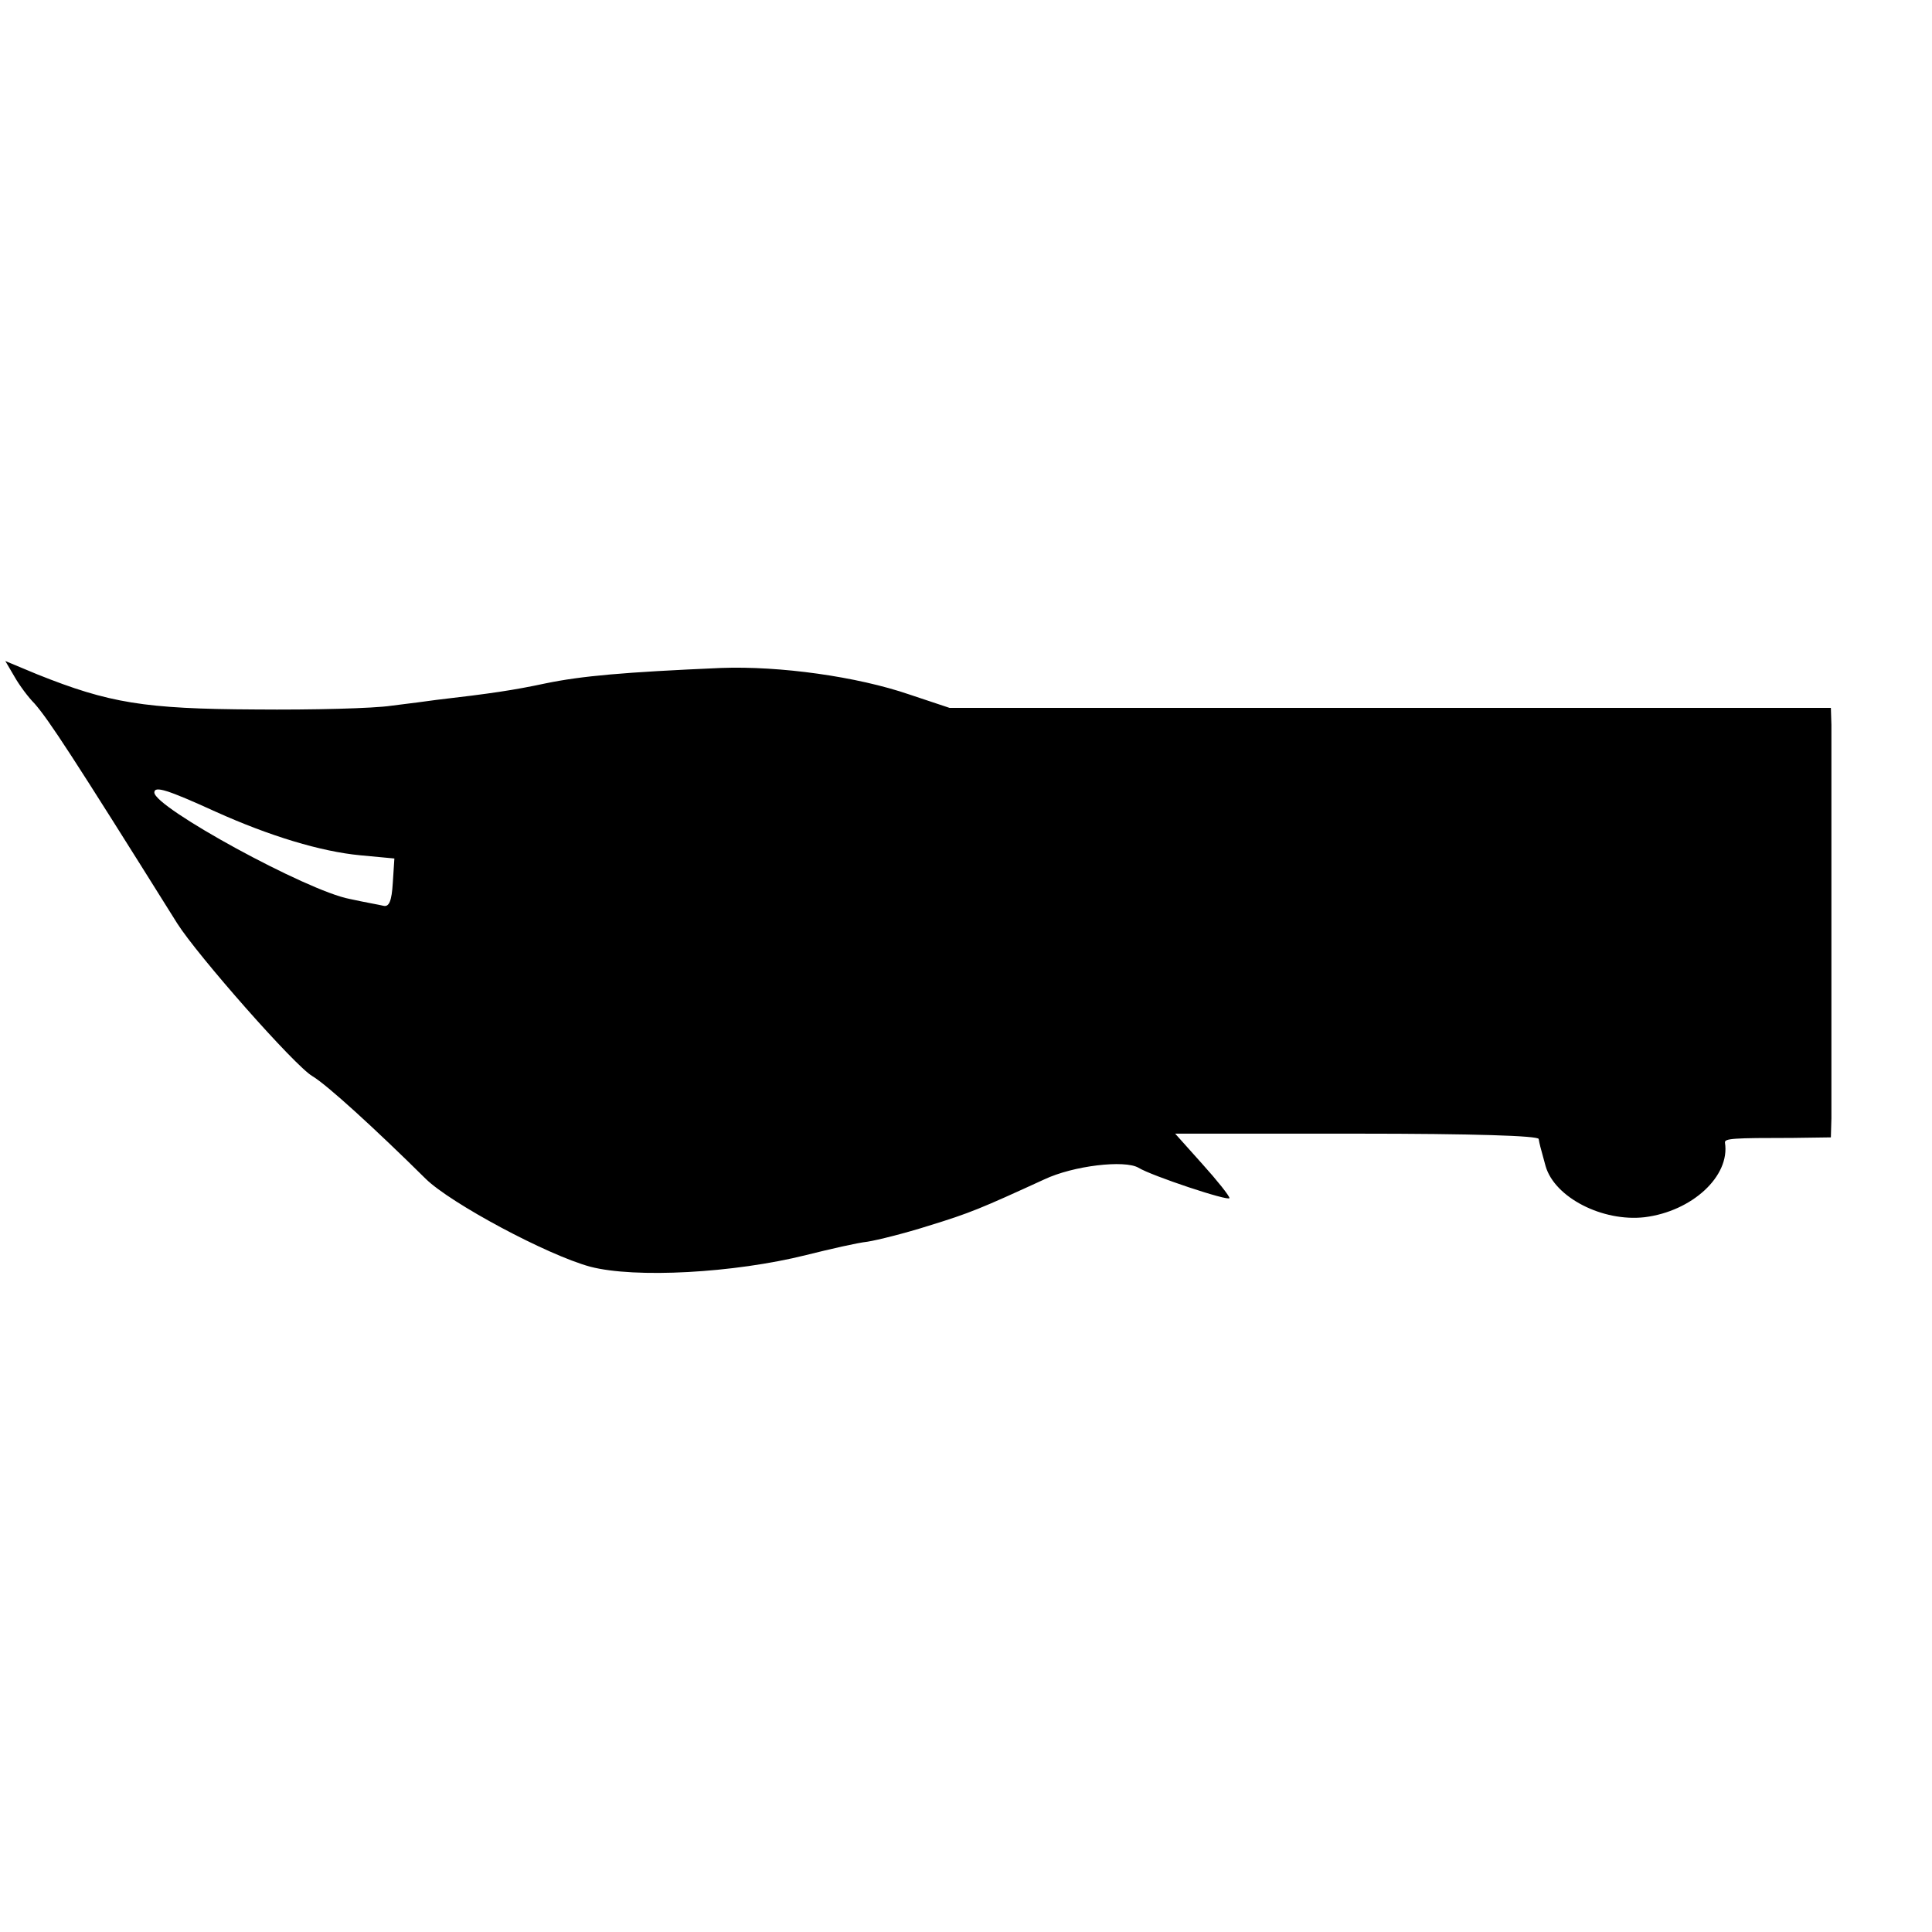
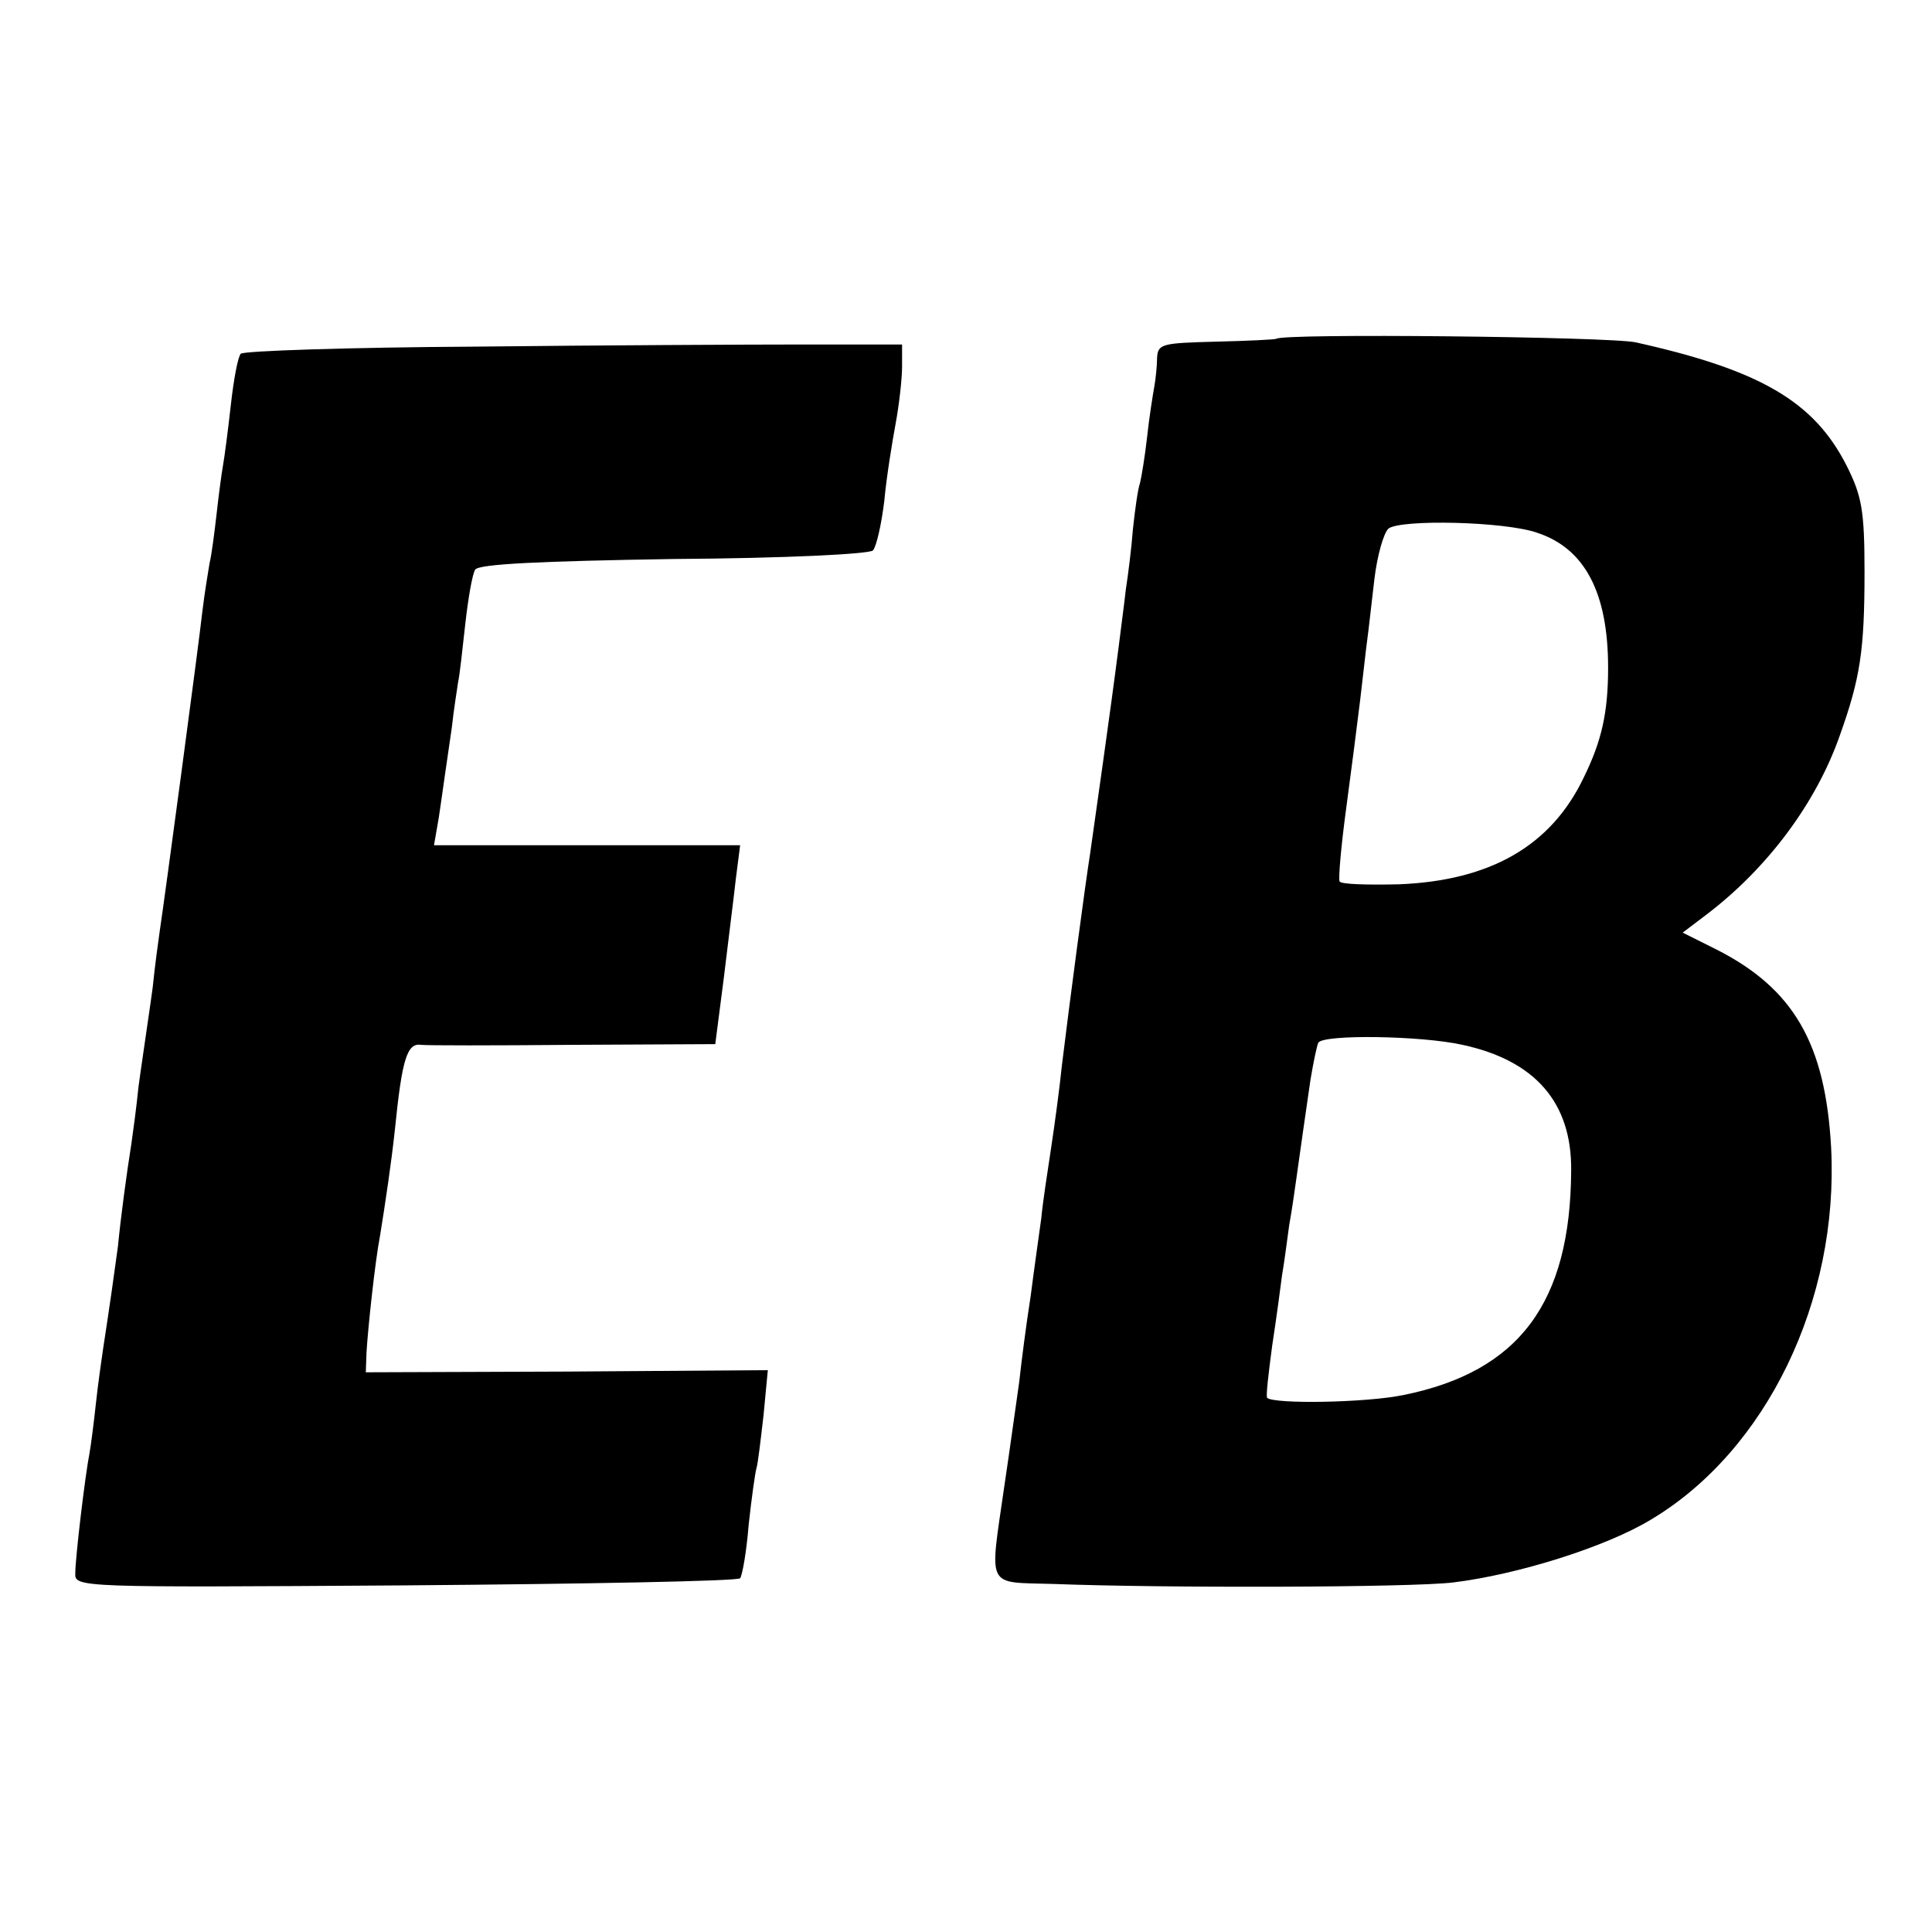
- <svg xmlns="http://www.w3.org/2000/svg" version="1.0" width="363pt" height="363pt" viewBox="0 0 363 363" preserveAspectRatio="xMidYMid meet">
-   <g transform="translate(0,363) scale(0.1,-0.1)" fill="#000000" stroke="none">
-     <path d="M27 2359 c9 -16 26 -39 38 -51 27 -31 69 -95 268 -413 38 -60 221 -268 254 -287 27 -16 117 -98 213 -193 47 -46 228 -143 309 -165 84 -22 270 -12 406 22 44 11 96 23 115 25 19 3 71 16 115 30 78 24 97 32 217 87 55 26 151 37 177 22 24 -15 171 -64 171 -57 0 4 -23 33 -51 64 l-51 57 341 0 c220 0 341 -4 342 -10 2 -11 2 -11 13 -51 17 -59 107 -105 186 -96 89 11 161 77 151 140 -1 8 14 9 127 9 l72 1 1 36 c0 47 0 696 0 739 l-1 32 -828 0 -828 0 -75 25 c-99 34 -244 54 -354 50 -184 -8 -262 -15 -330 -29 -61 -13 -102 -19 -205 -31 -14 -2 -52 -7 -85 -11 -33 -5 -148 -8 -255 -7 -209 1 -275 12 -410 66 l-60 25 17 -29z m378 -254 c102 -46 198 -75 272 -82 l64 -6 -3 -46 c-2 -34 -7 -45 -17 -43 -8 2 -37 7 -64 13 -80 15 -367 172 -367 200 0 13 25 5 115 -36z" />
+ <svg xmlns="http://www.w3.org/2000/svg" version="1.0" width="272pt" height="272pt" viewBox="0 0 272 272" preserveAspectRatio="xMidYMid meet">
+   <g transform="translate(0,272) scale(0.1,-0.1)" fill="#000000" stroke="none">
+     <path d="M1797 2243 c-2 -1 -40 -3 -85 -4 -76 -2 -82 -3 -83 -23 0 -11 -2 -30 -4 -41 -2 -11 -7 -42 -10 -70 -3 -27 -8 -57 -10 -65 -3 -8 -7 -37 -10 -65 -2 -27 -7 -66 -10 -85 -2 -19 -7 -55 -10 -80 -12 -94 -33 -240 -40 -290 -8 -51 -29 -210 -40 -300 -3 -30 -10 -82 -15 -115 -5 -33 -12 -78 -14 -100 -3 -22 -10 -71 -15 -110 -6 -38 -13 -92 -16 -120 -4 -27 -13 -94 -21 -147 -21 -147 -27 -135 69 -138 158 -6 502 -5 562 2 91 11 216 50 280 89 162 97 264 308 253 523 -8 147 -53 224 -161 279 l-48 24 33 25 c87 66 155 158 188 252 29 81 35 120 35 231 0 87 -4 107 -25 149 -46 91 -122 135 -297 174 -36 8 -499 13 -506 5z m367 -273 c67 -22 100 -84 100 -190 0 -63 -9 -103 -34 -154 -46 -97 -132 -146 -261 -151 -44 -1 -81 0 -83 4 -2 3 2 49 9 101 7 52 16 122 20 155 4 33 8 71 10 85 2 14 6 52 10 85 4 33 13 65 20 71 18 13 163 10 209 -6z m-105 -721 c102 -22 154 -81 153 -177 -1 -186 -73 -283 -236 -316 -53 -11 -182 -13 -192 -4 -2 2 2 35 7 73 6 39 12 84 14 100 3 17 7 48 10 70 4 22 8 51 10 65 6 42 13 93 20 140 4 24 9 48 11 52 7 12 145 10 203 -3z" />
+     <path d="M670 2232 c-178 -1 -327 -6 -331 -10 -4 -4 -10 -36 -14 -72 -4 -36 -9 -74 -11 -85 -2 -11 -6 -41 -9 -68 -3 -26 -7 -58 -10 -70 -2 -12 -7 -42 -10 -67 -5 -46 -53 -404 -60 -450 -2 -14 -7 -50 -10 -80 -4 -30 -9 -62 -10 -70 -1 -8 -6 -40 -10 -70 -3 -30 -8 -66 -10 -80 -7 -44 -15 -104 -19 -145 -5 -37 -11 -80 -21 -145 -2 -14 -7 -48 -10 -76 -3 -28 -7 -59 -9 -70 -6 -30 -20 -147 -20 -169 -1 -20 5 -20 464 -17 256 2 468 6 472 10 3 4 9 37 12 75 4 37 9 73 11 80 2 6 6 40 10 75 l6 63 -283 -2 -283 -1 1 28 c2 34 12 128 19 164 7 43 16 103 21 150 10 99 17 122 37 119 7 -1 102 -1 213 0 l201 1 12 93 c6 50 14 113 17 140 l6 47 -215 0 -216 0 4 23 c4 21 5 33 21 142 3 28 8 57 9 65 2 8 6 45 10 81 4 36 10 71 14 77 5 8 92 12 279 15 159 1 275 7 281 12 5 6 12 37 16 70 3 33 11 82 16 109 5 27 9 63 9 80 l0 31 -137 0 c-76 0 -284 -1 -463 -3z" />
  </g>
</svg>
